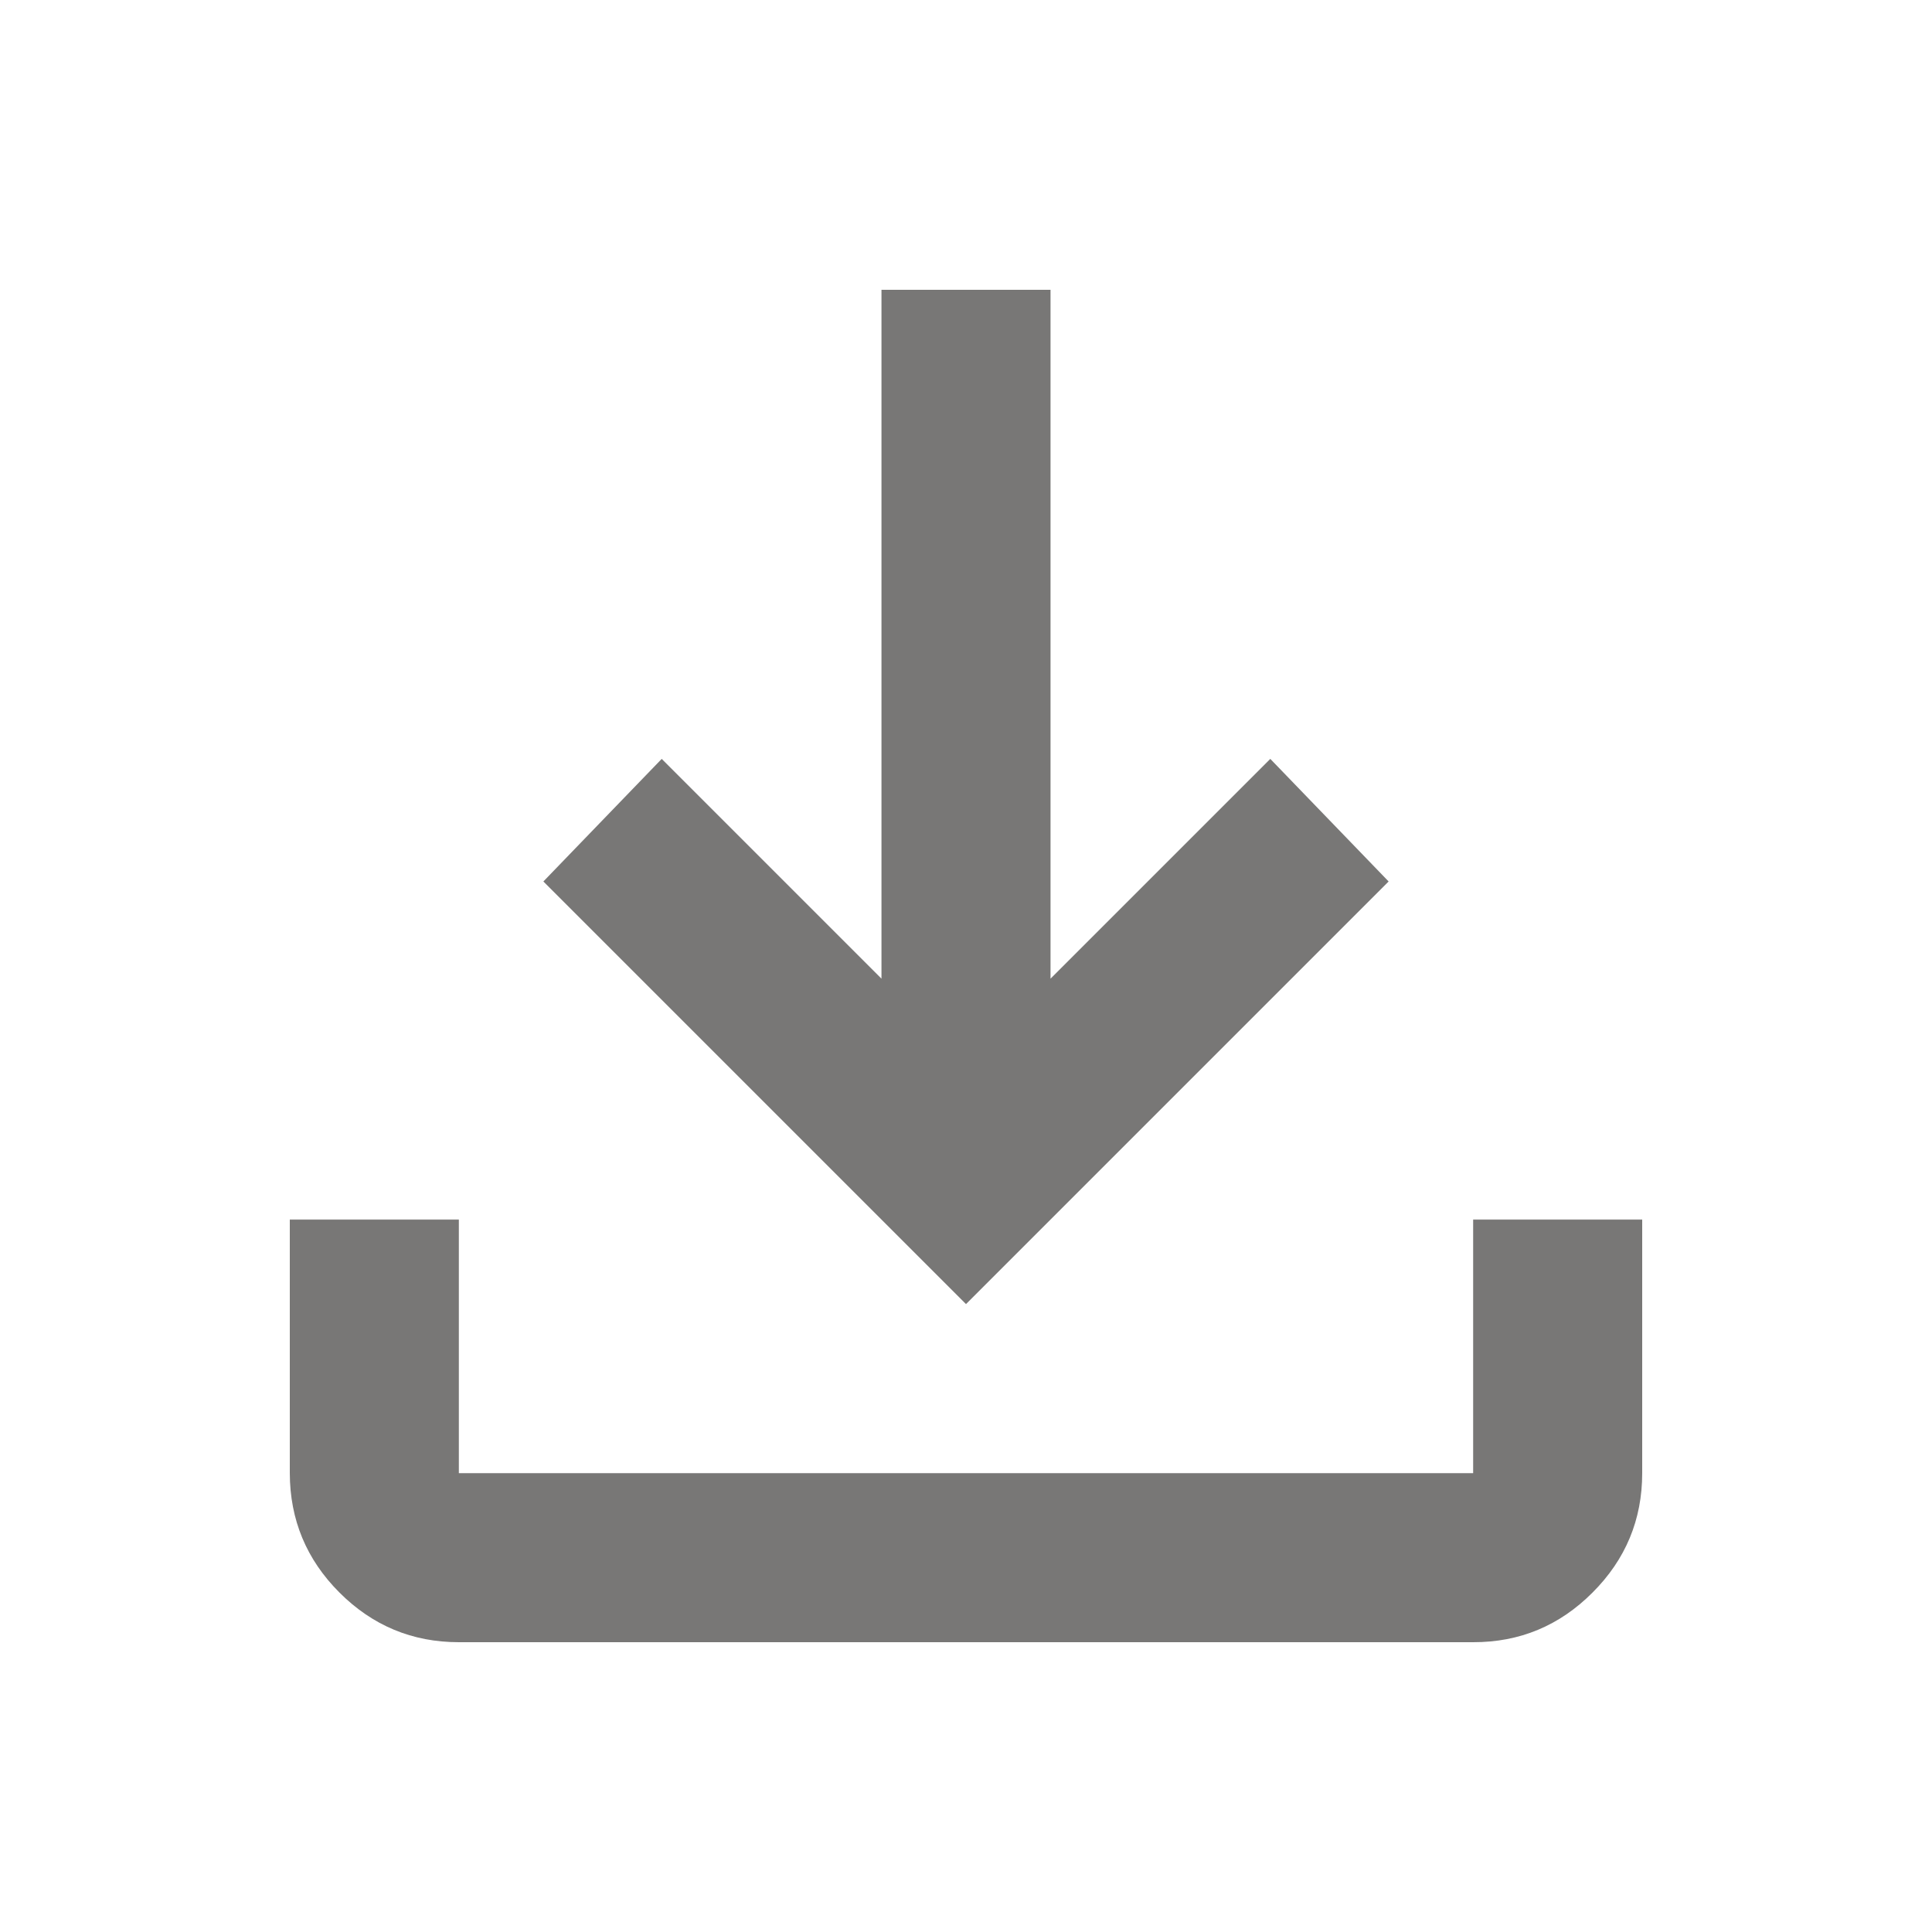
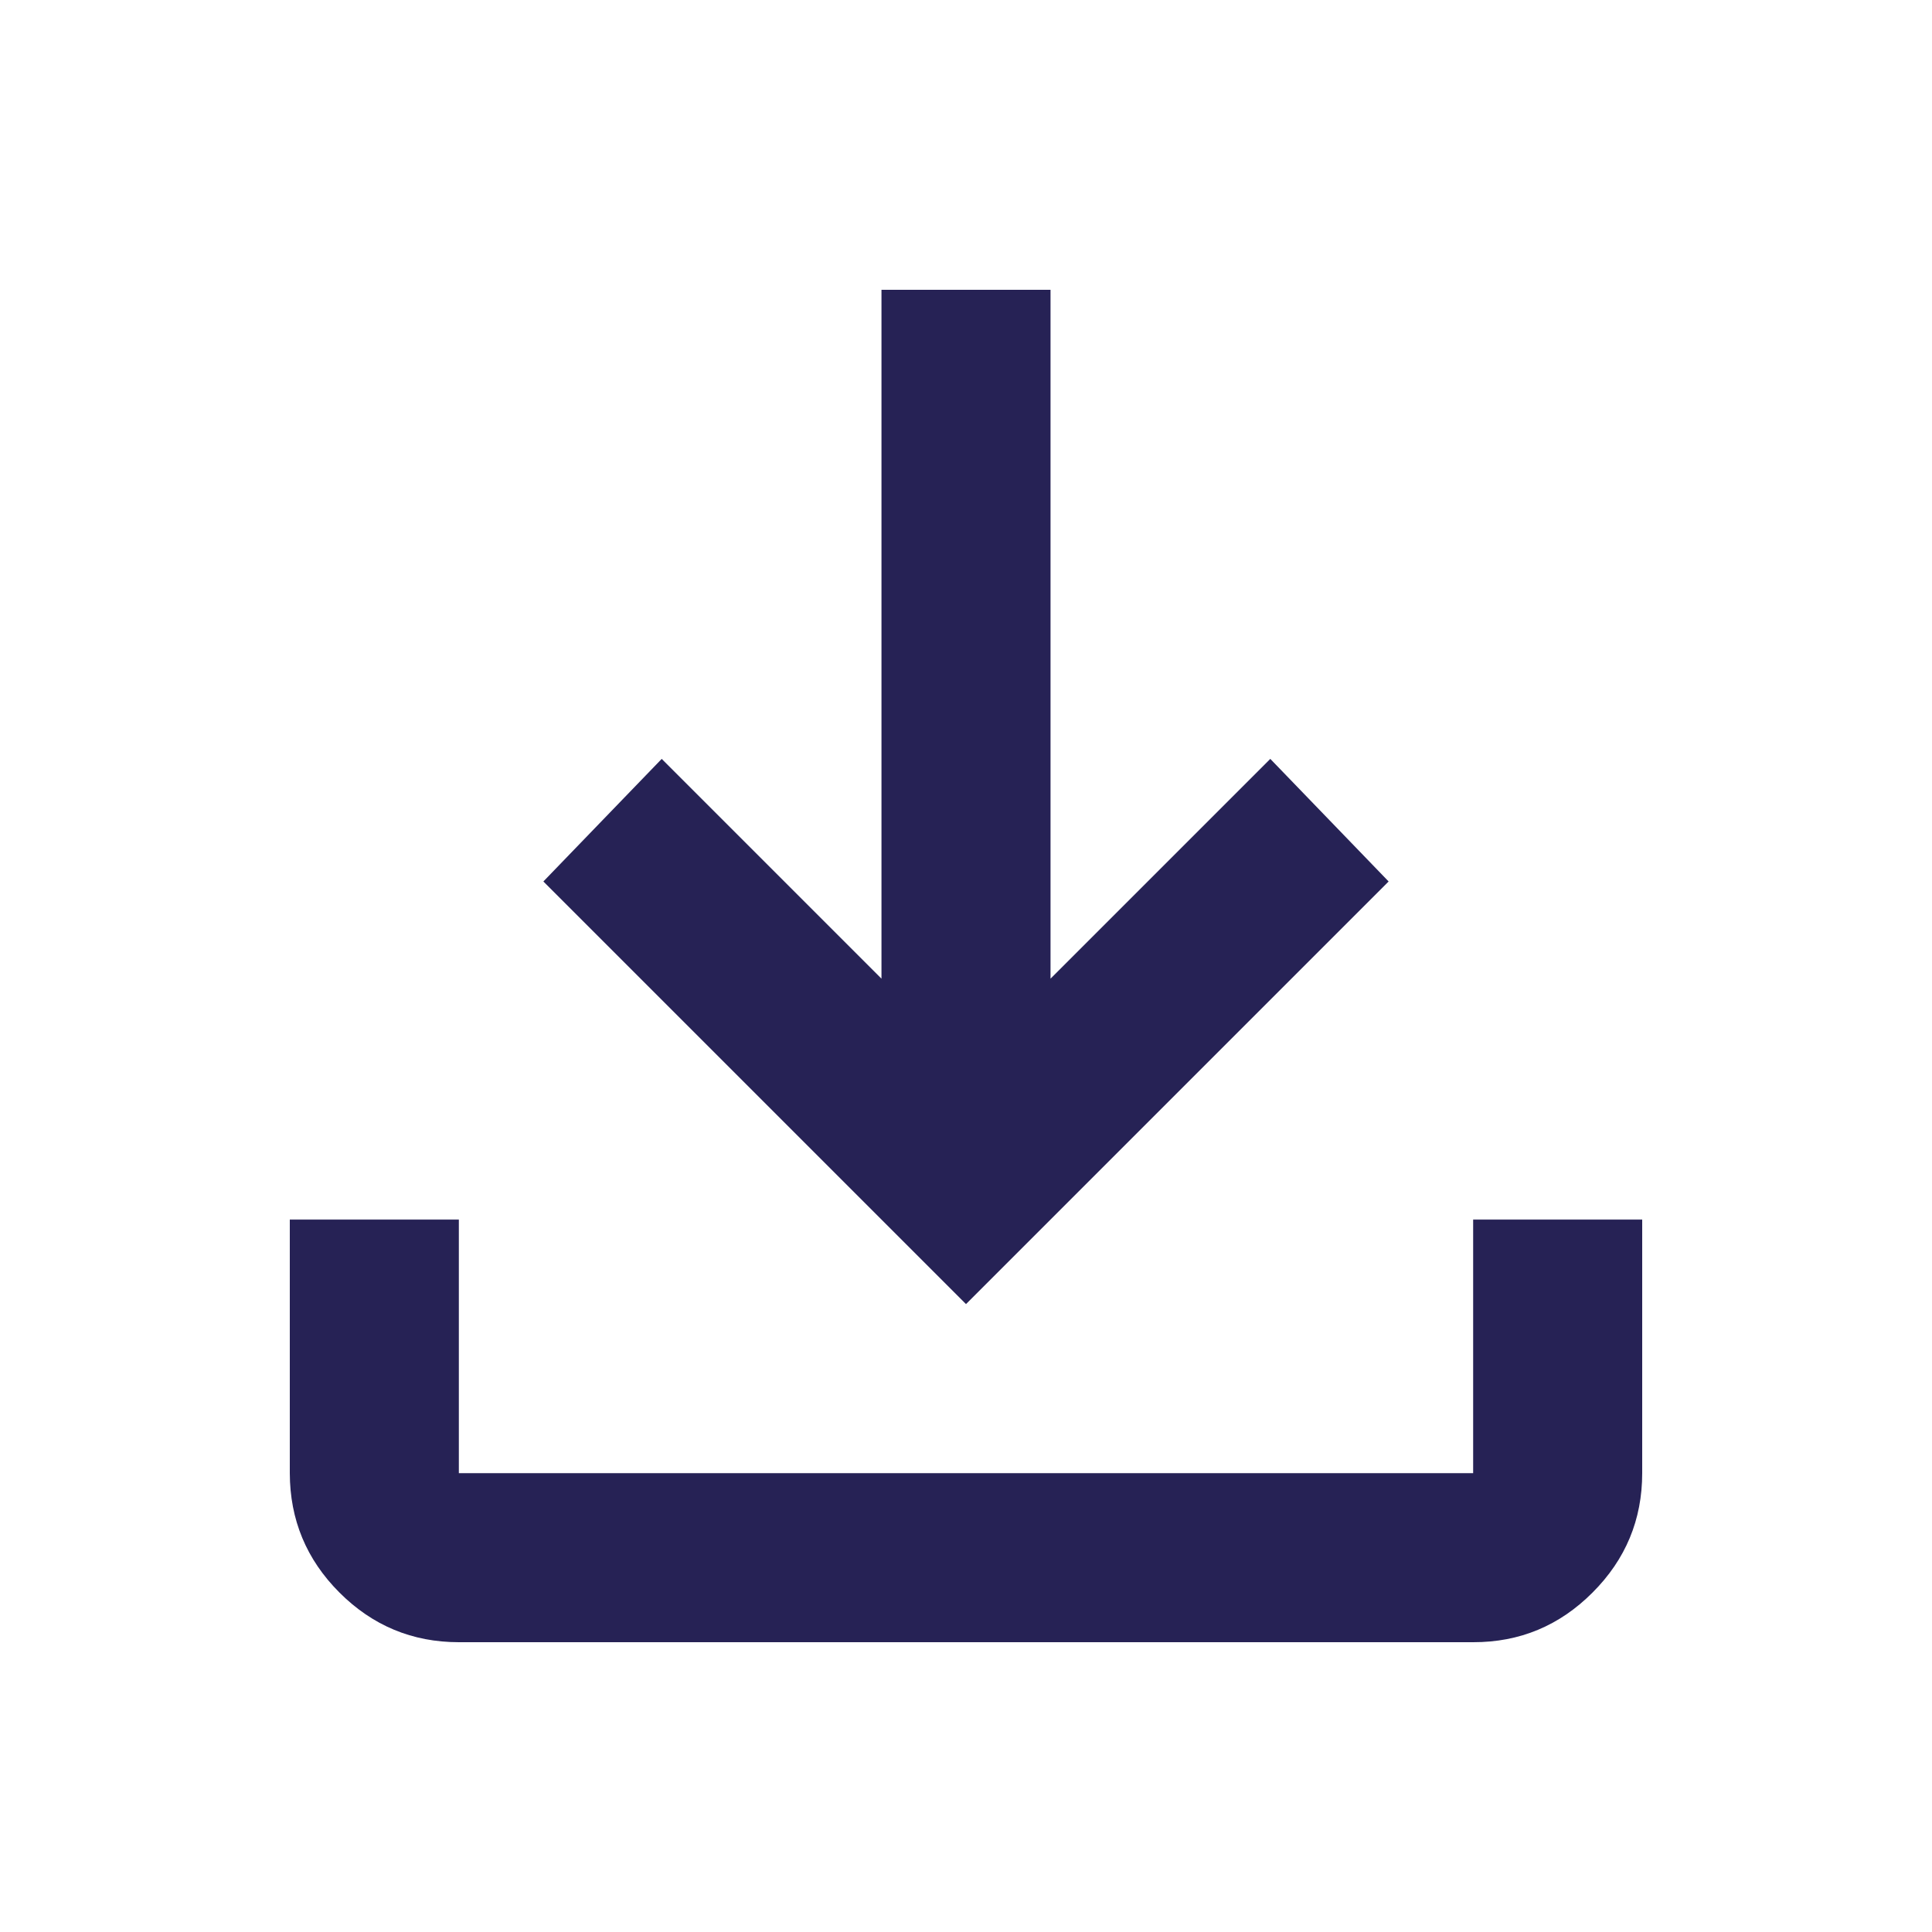
<svg xmlns="http://www.w3.org/2000/svg" width="20" height="20" viewBox="0 0 20 20" fill="none">
  <g style="mix-blend-mode:plus-darker">
-     <path d="M10 13.5L5.625 9.125L6.85 7.856L9.125 10.131L9.125 3H10.875L10.875 10.131L13.15 7.856L14.375 9.125L10 13.5ZM4.75 17C4.269 17 3.857 16.829 3.514 16.486C3.172 16.144 3.001 15.732 3 15.25L3 12.625H4.75L4.75 15.25H15.25L15.25 12.625H17L17 15.25C17 15.731 16.829 16.143 16.486 16.486C16.144 16.829 15.732 17.001 15.25 17H4.75Z" fill="#787776" />
+     <path d="M10 13.5L5.625 9.125L6.85 7.856L9.125 10.131L9.125 3H10.875L10.875 10.131L13.15 7.856L14.375 9.125L10 13.5ZM4.75 17C4.269 17 3.857 16.829 3.514 16.486C3.172 16.144 3.001 15.732 3 15.25L3 12.625H4.75L4.75 15.25H15.25L15.25 12.625H17L17 15.25C17 15.731 16.829 16.143 16.486 16.486C16.144 16.829 15.732 17.001 15.25 17H4.75Z" fill="#262255" />
  </g>
</svg>
